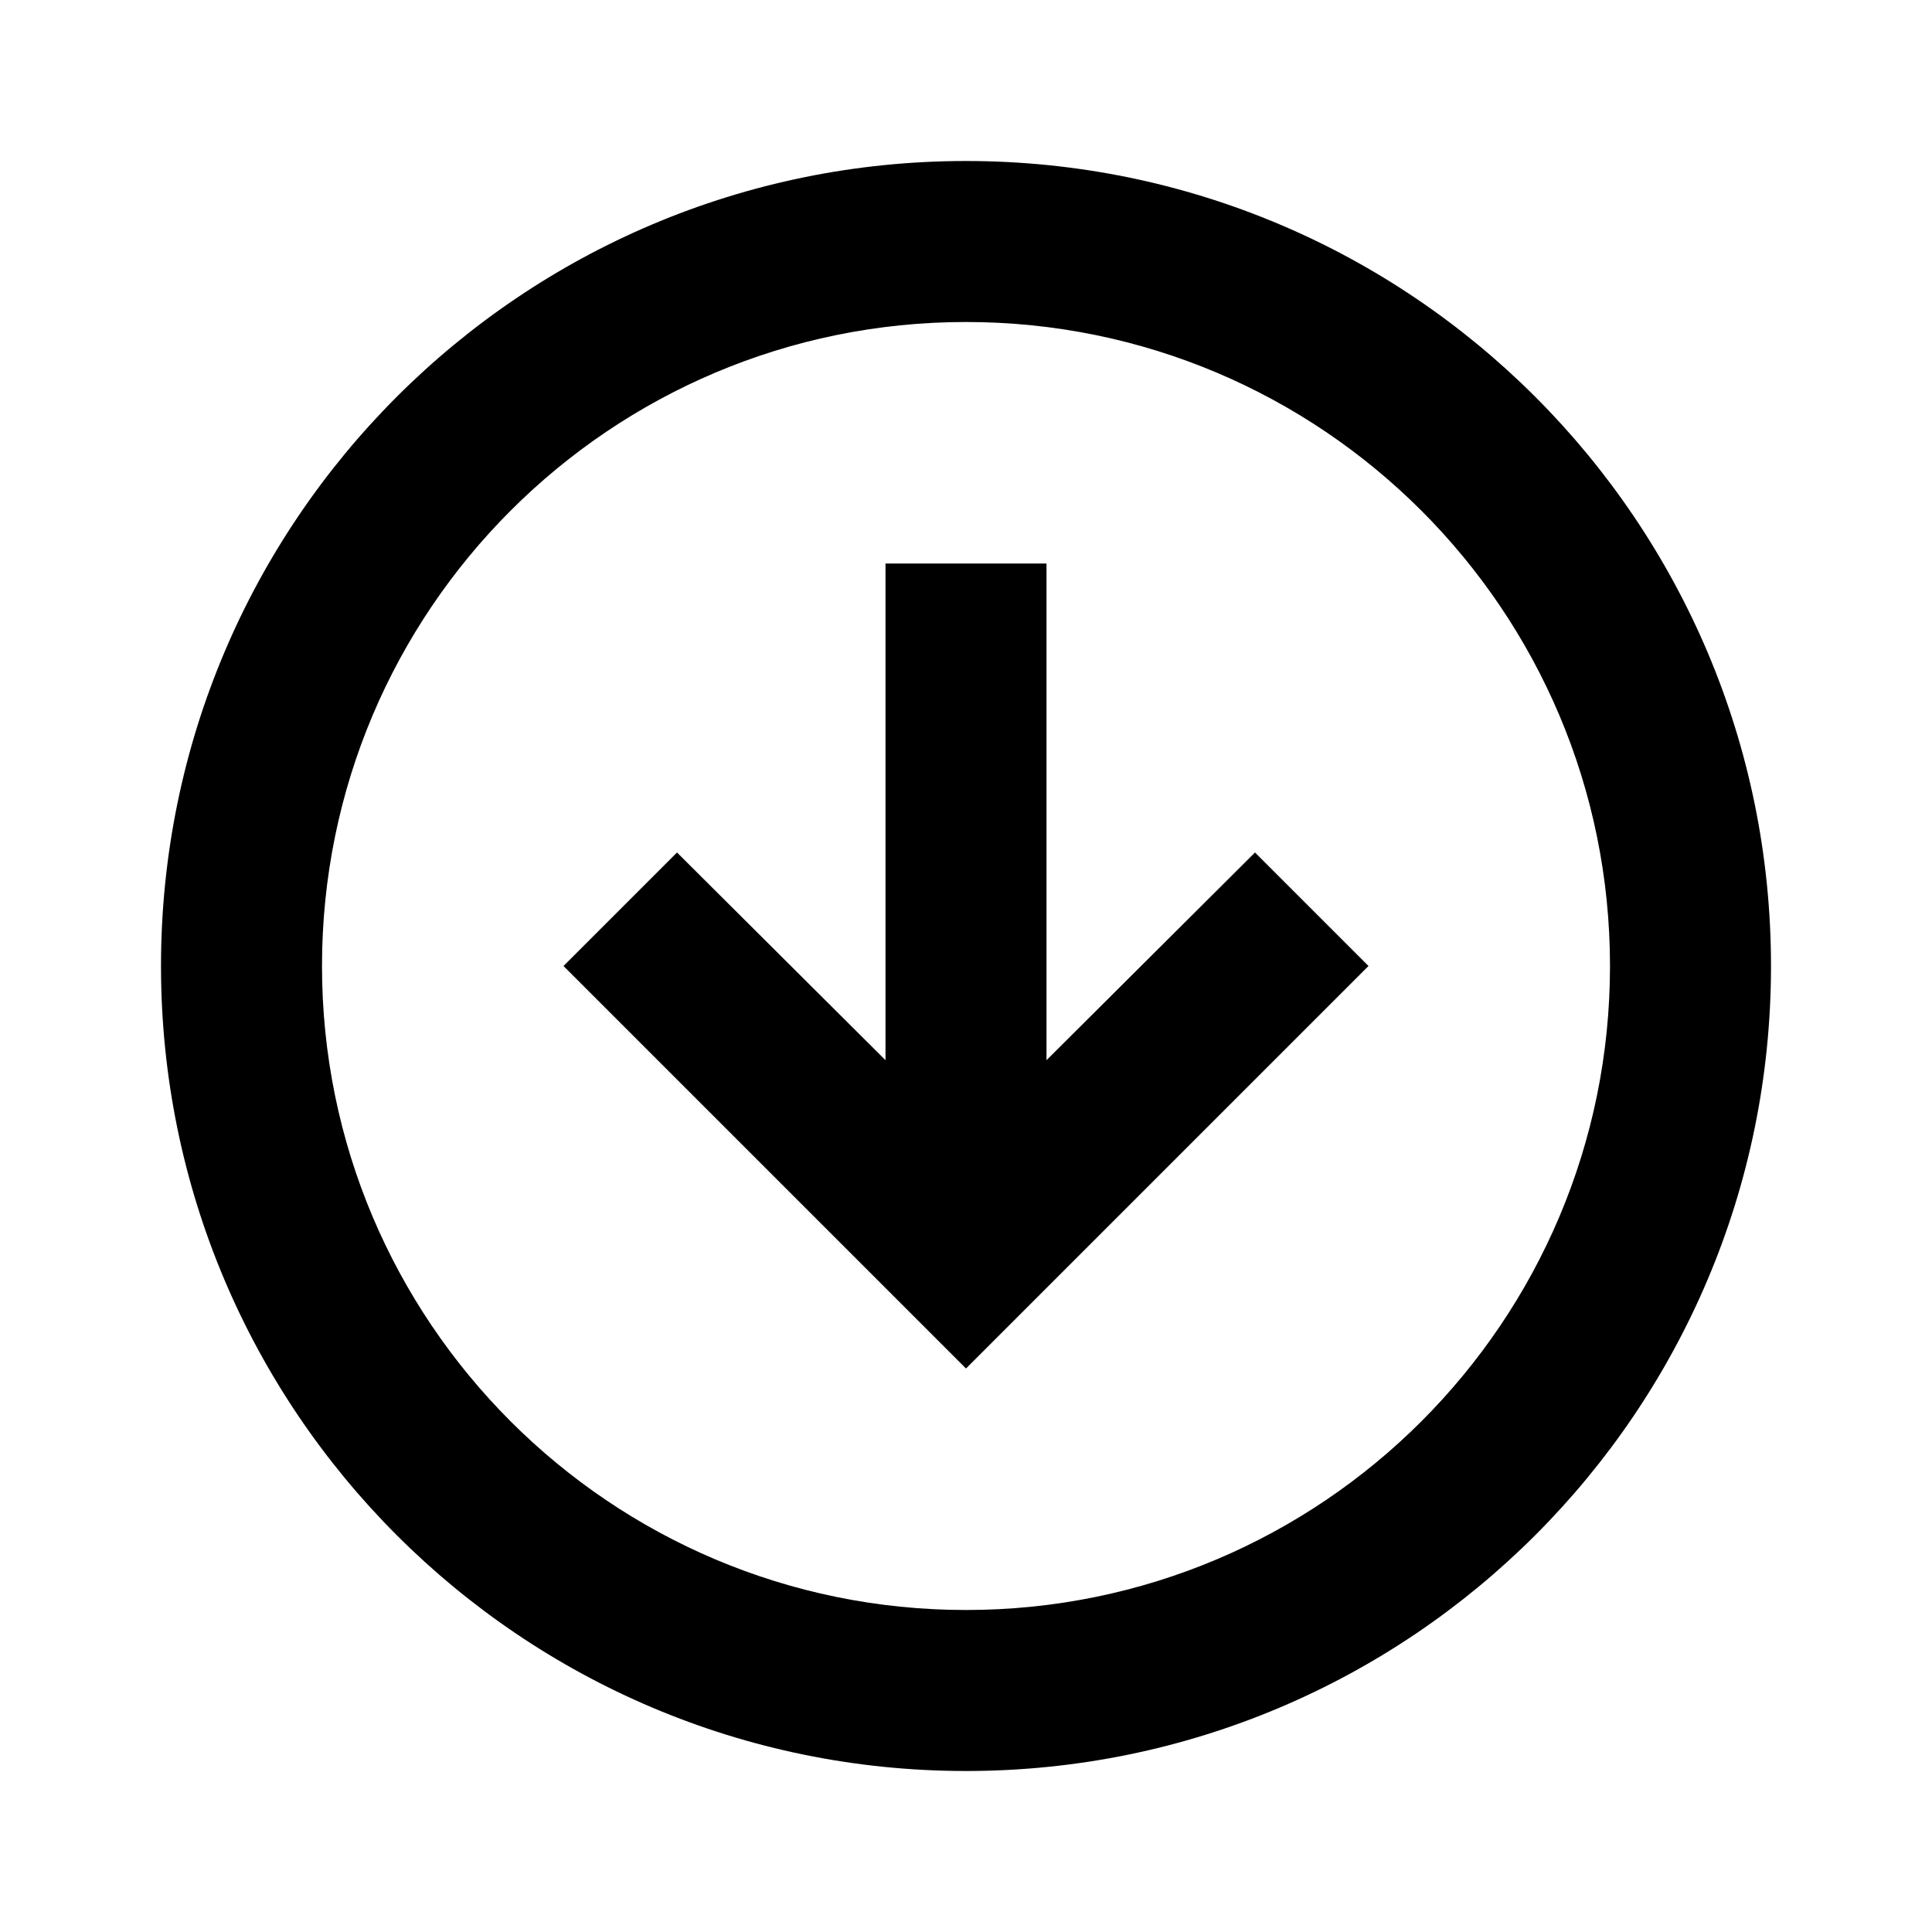
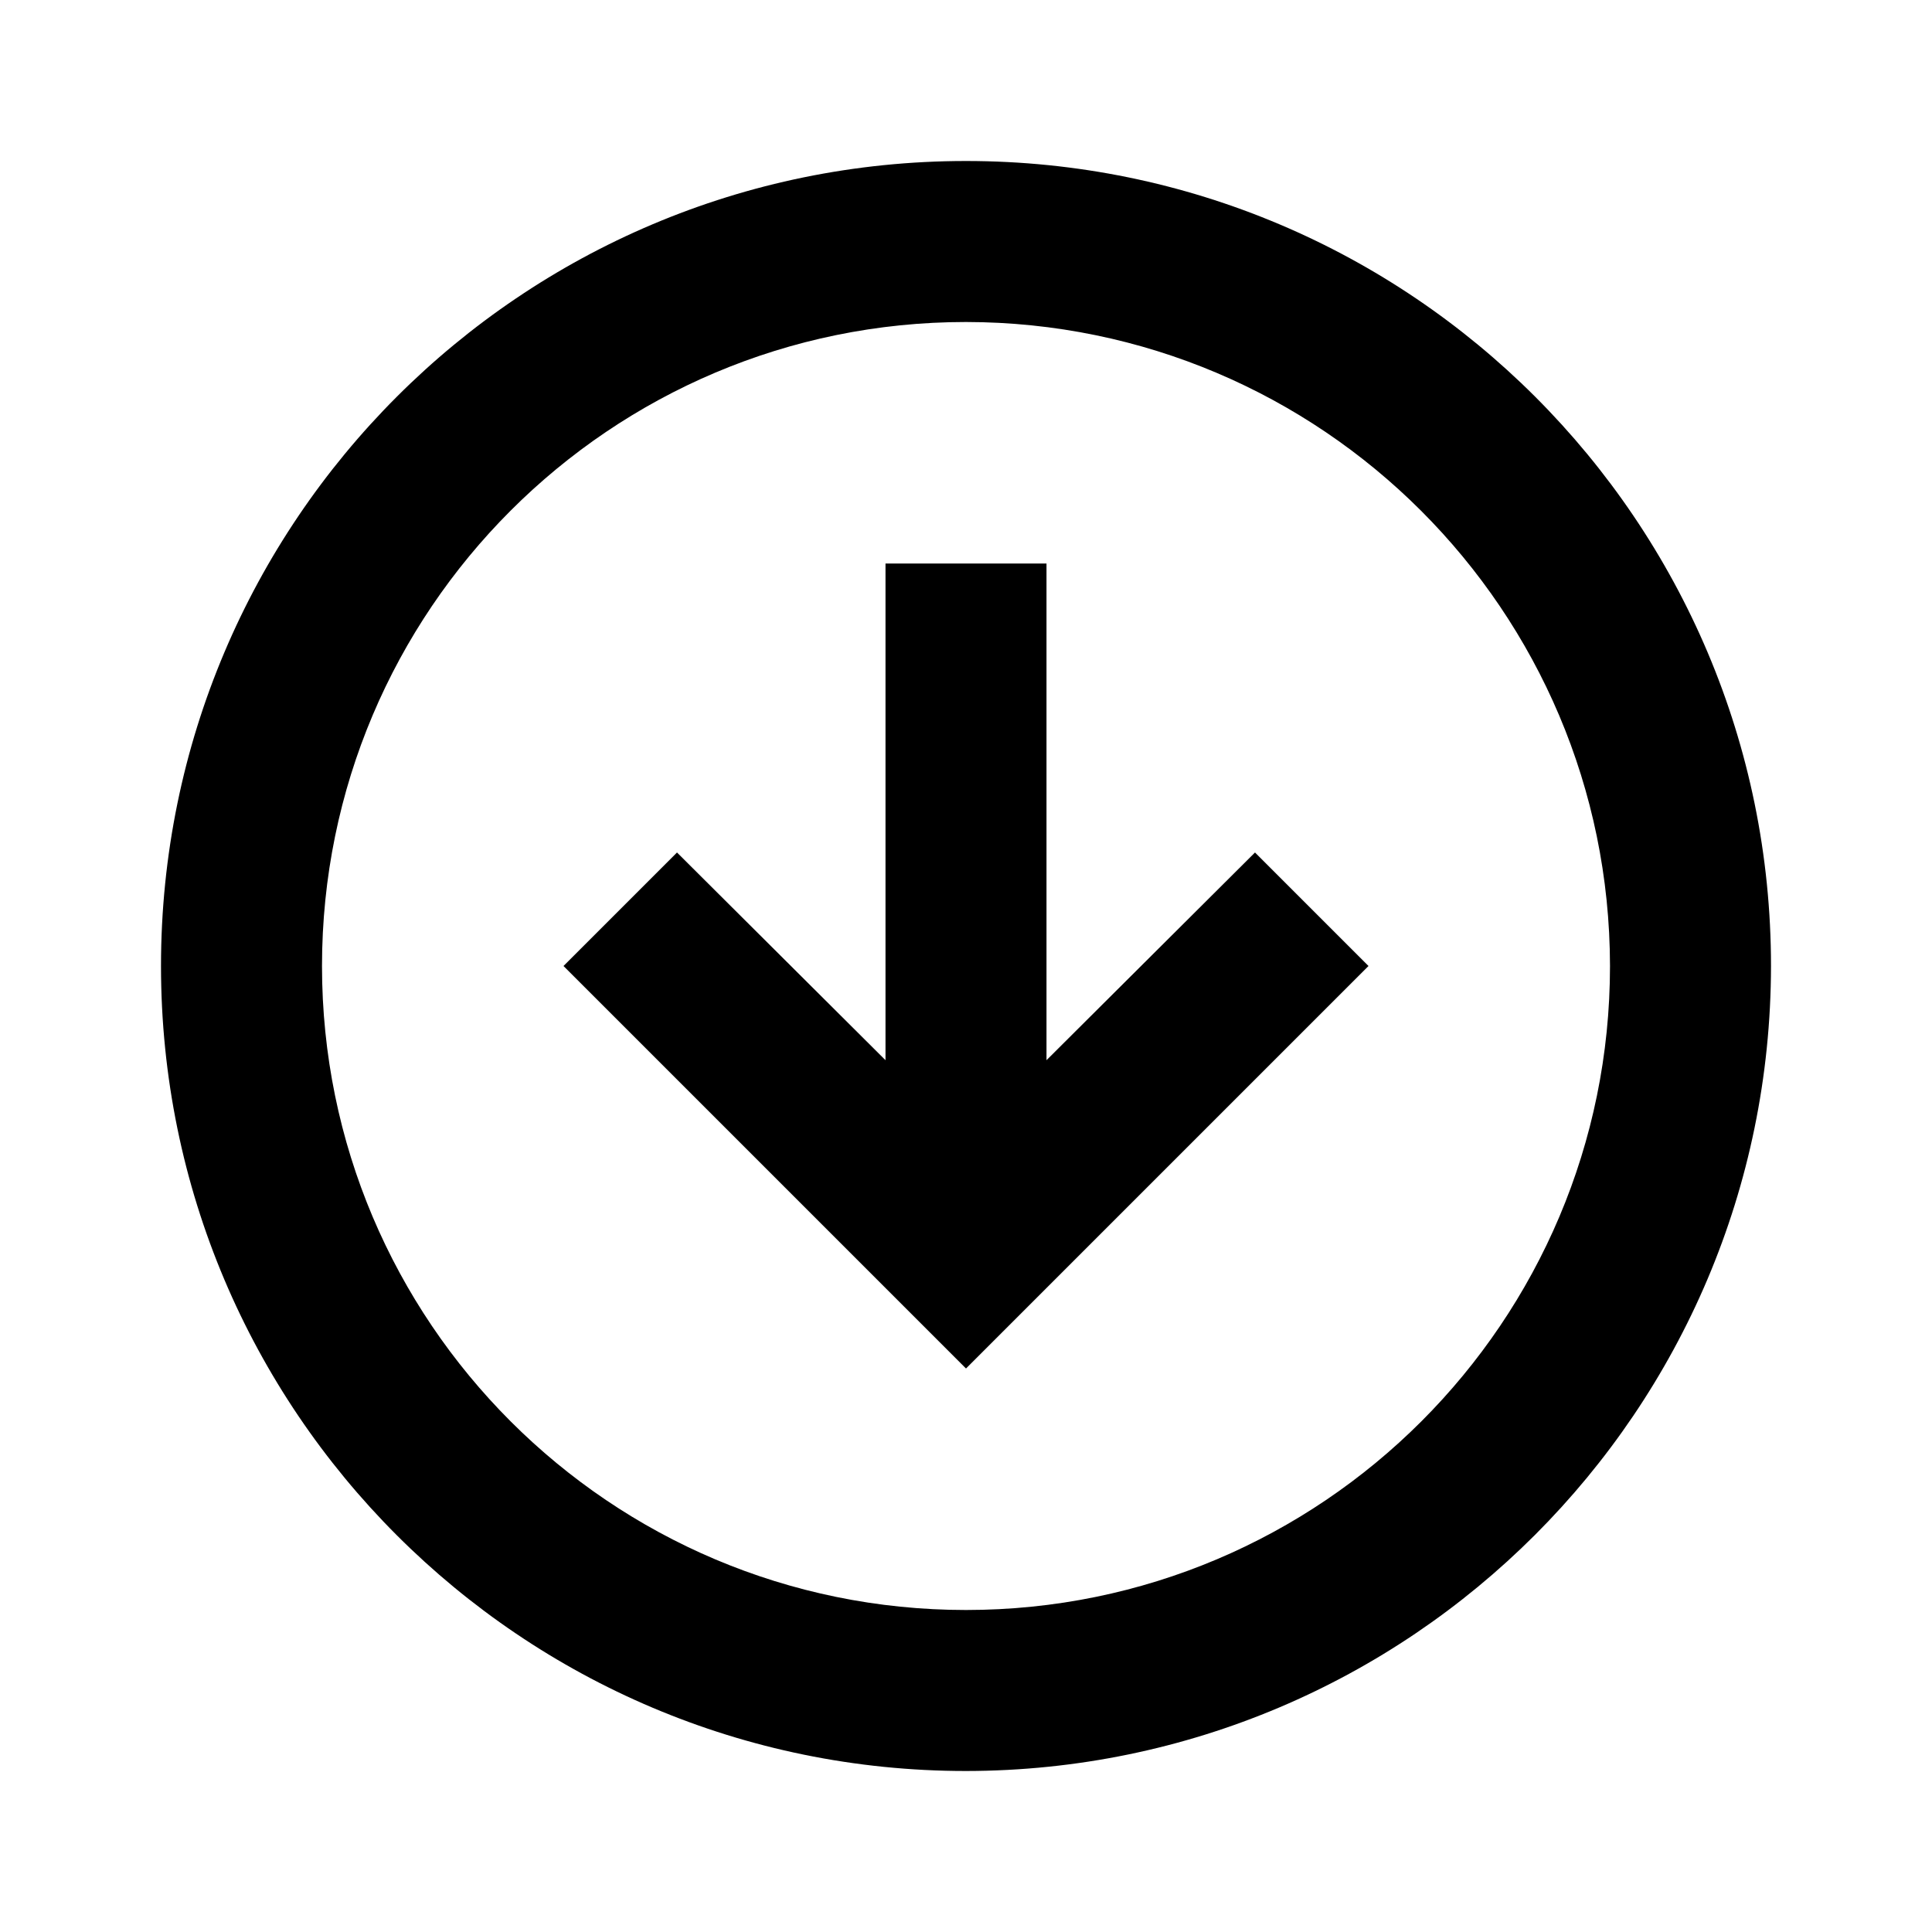
<svg xmlns="http://www.w3.org/2000/svg" width="24" height="24" viewBox="0 0 24 24" fill="none">
-   <path d="M11 13.17V7H13V13.17L15.59 10.59L17 12L12 17L7 12L8.41 10.59L11 13.17Z" fill="black" />
-   <path fill-rule="evenodd" clip-rule="evenodd" d="M12 2C17.523 2 22 6.477 22 12C22 17.523 17.523 22 12 22C6.477 22 2 17.523 2 12C2 6.477 6.477 2 12 2ZM12 4C16.418 4 20 7.582 20 12C20 16.418 16.418 20 12 20C7.582 20 4 16.418 4 12C4 7.582 7.582 4 12 4Z" fill="black" />
+   <path d="M12 22C6.477 22 2 17.523 2 12C2 6.477 6.477 2 12 2C17.523 2 22 6.477 22 12C21.994 17.52 17.52 21.994 12 22ZM12 4C7.582 4 4 7.582 4 12C4 16.418 7.582 20 12 20C16.418 20 20 16.418 20 12C19.995 7.584 16.416 4.005 12 4ZM12 17L7 12L8.41 10.59L11 13.17V7H13V13.17L15.59 10.59L17 12L12 17Z" fill="black" />
</svg>
